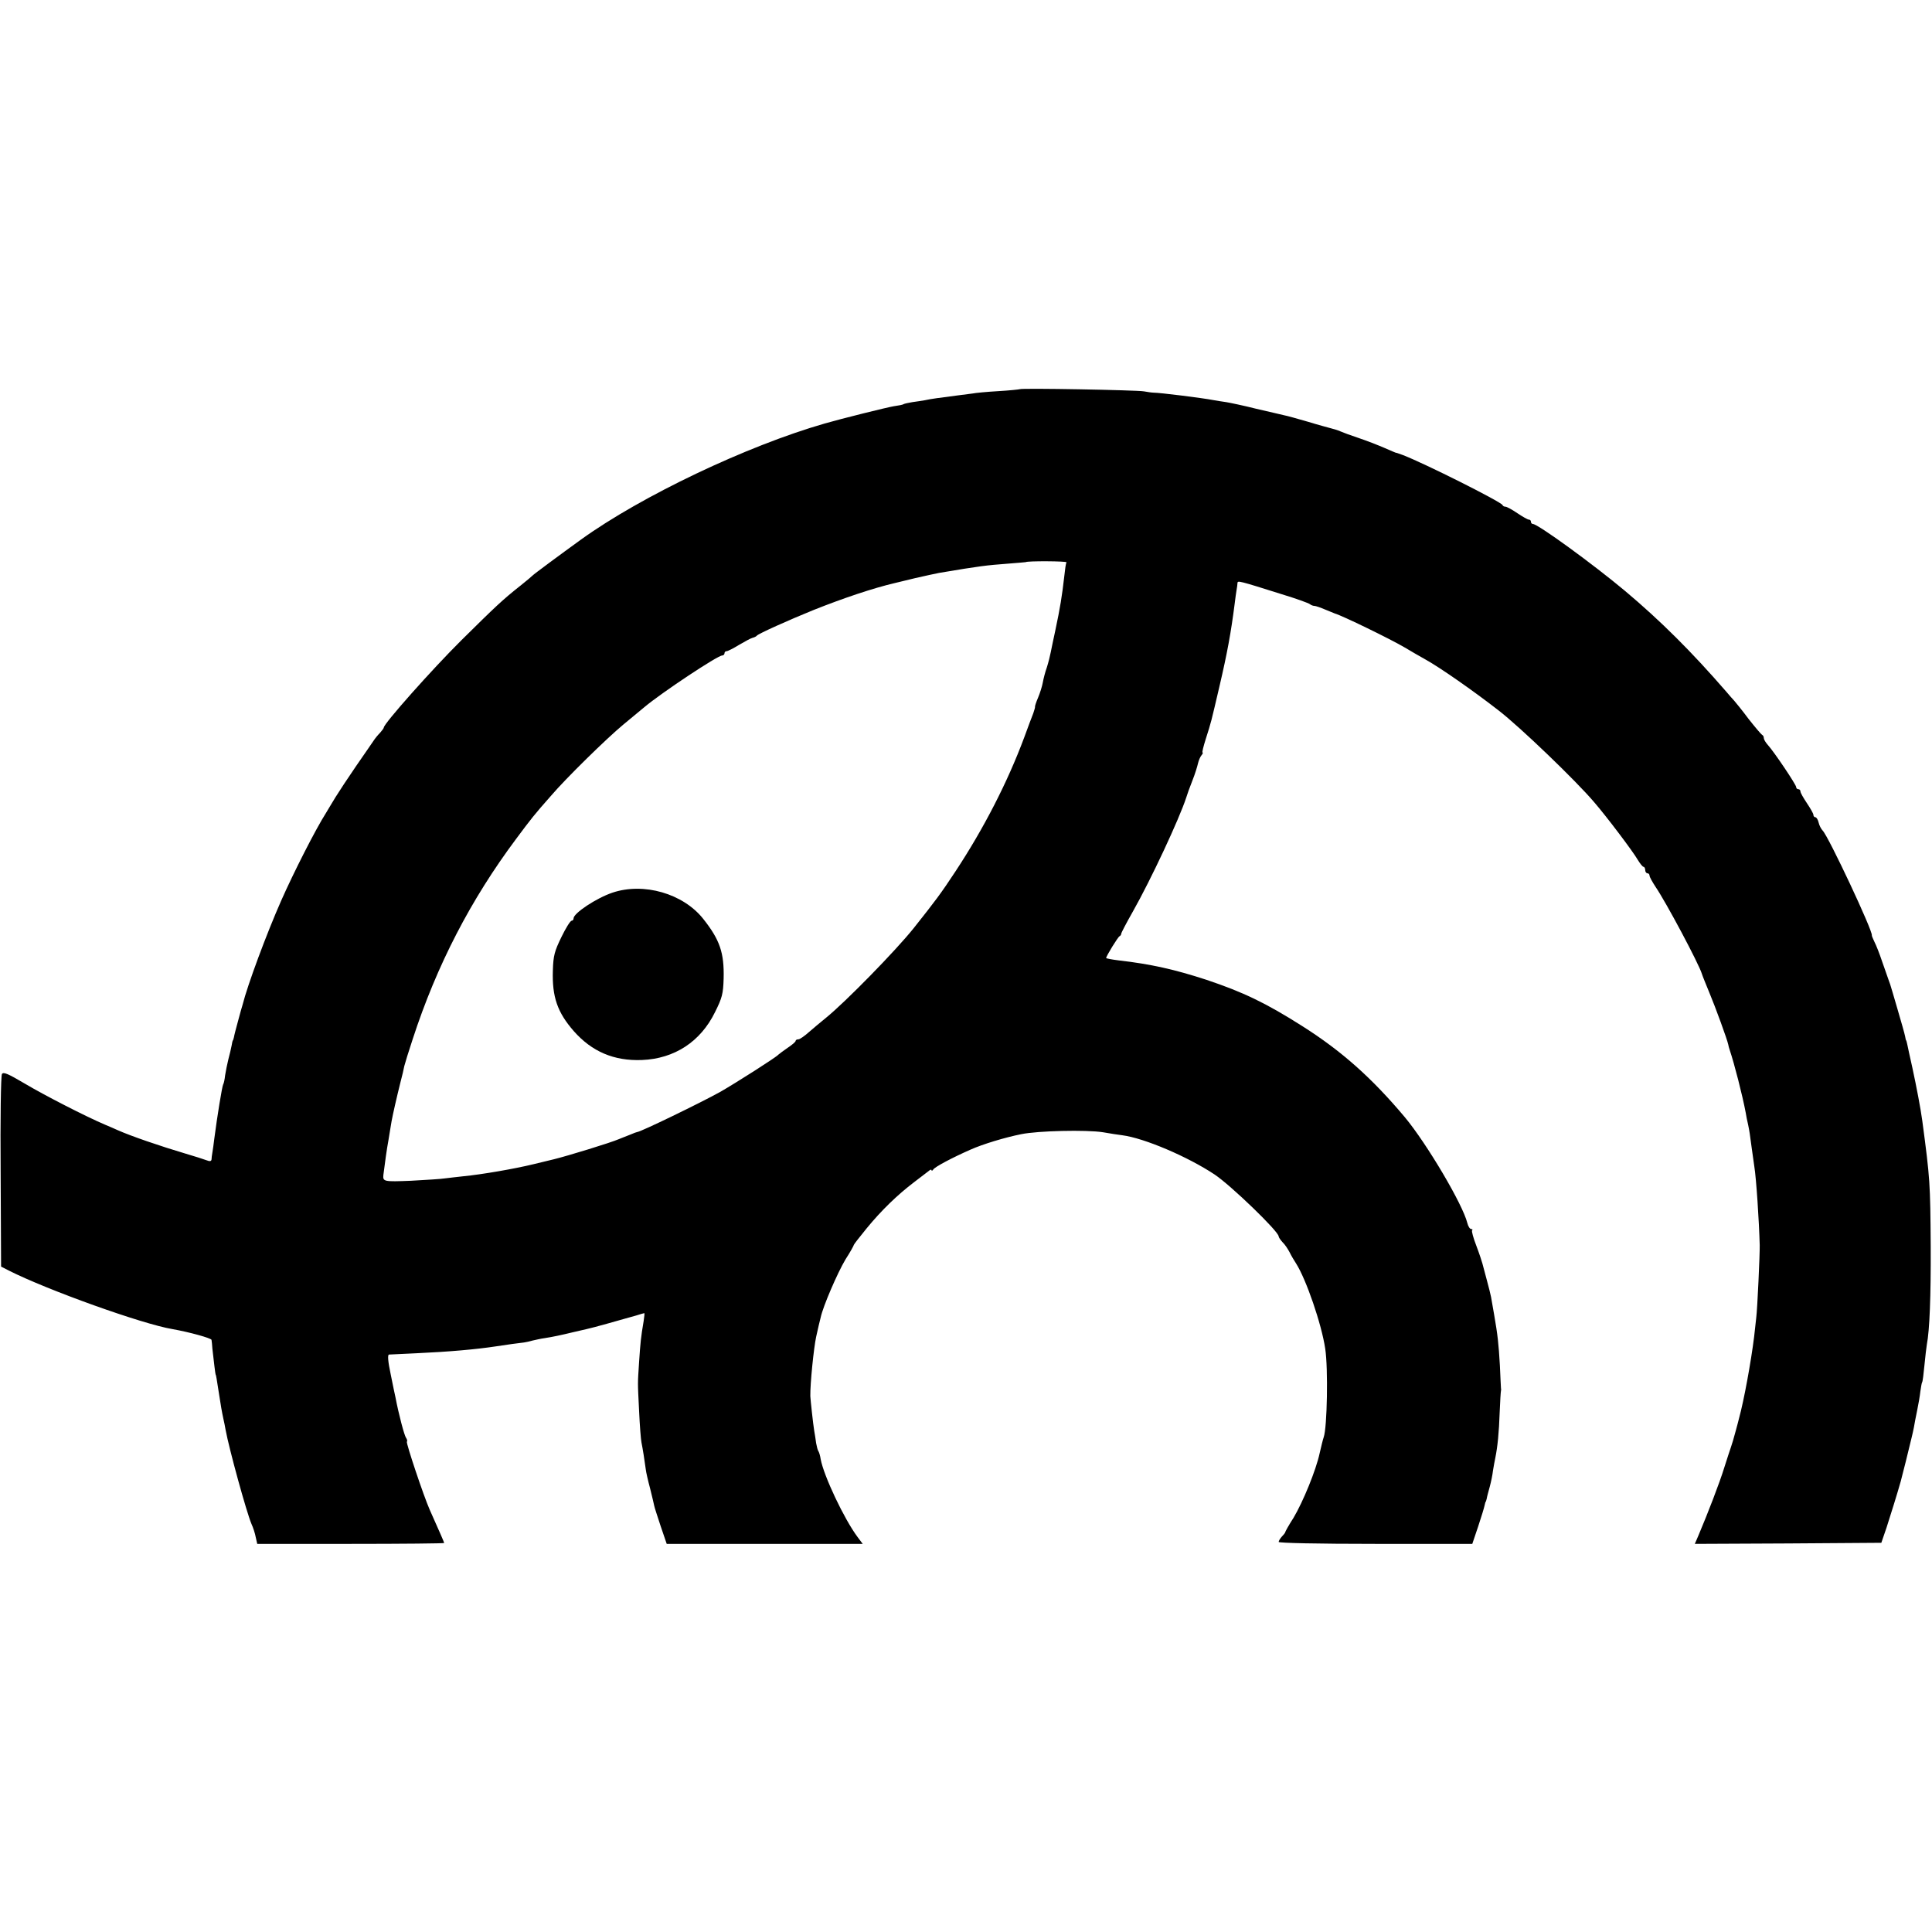
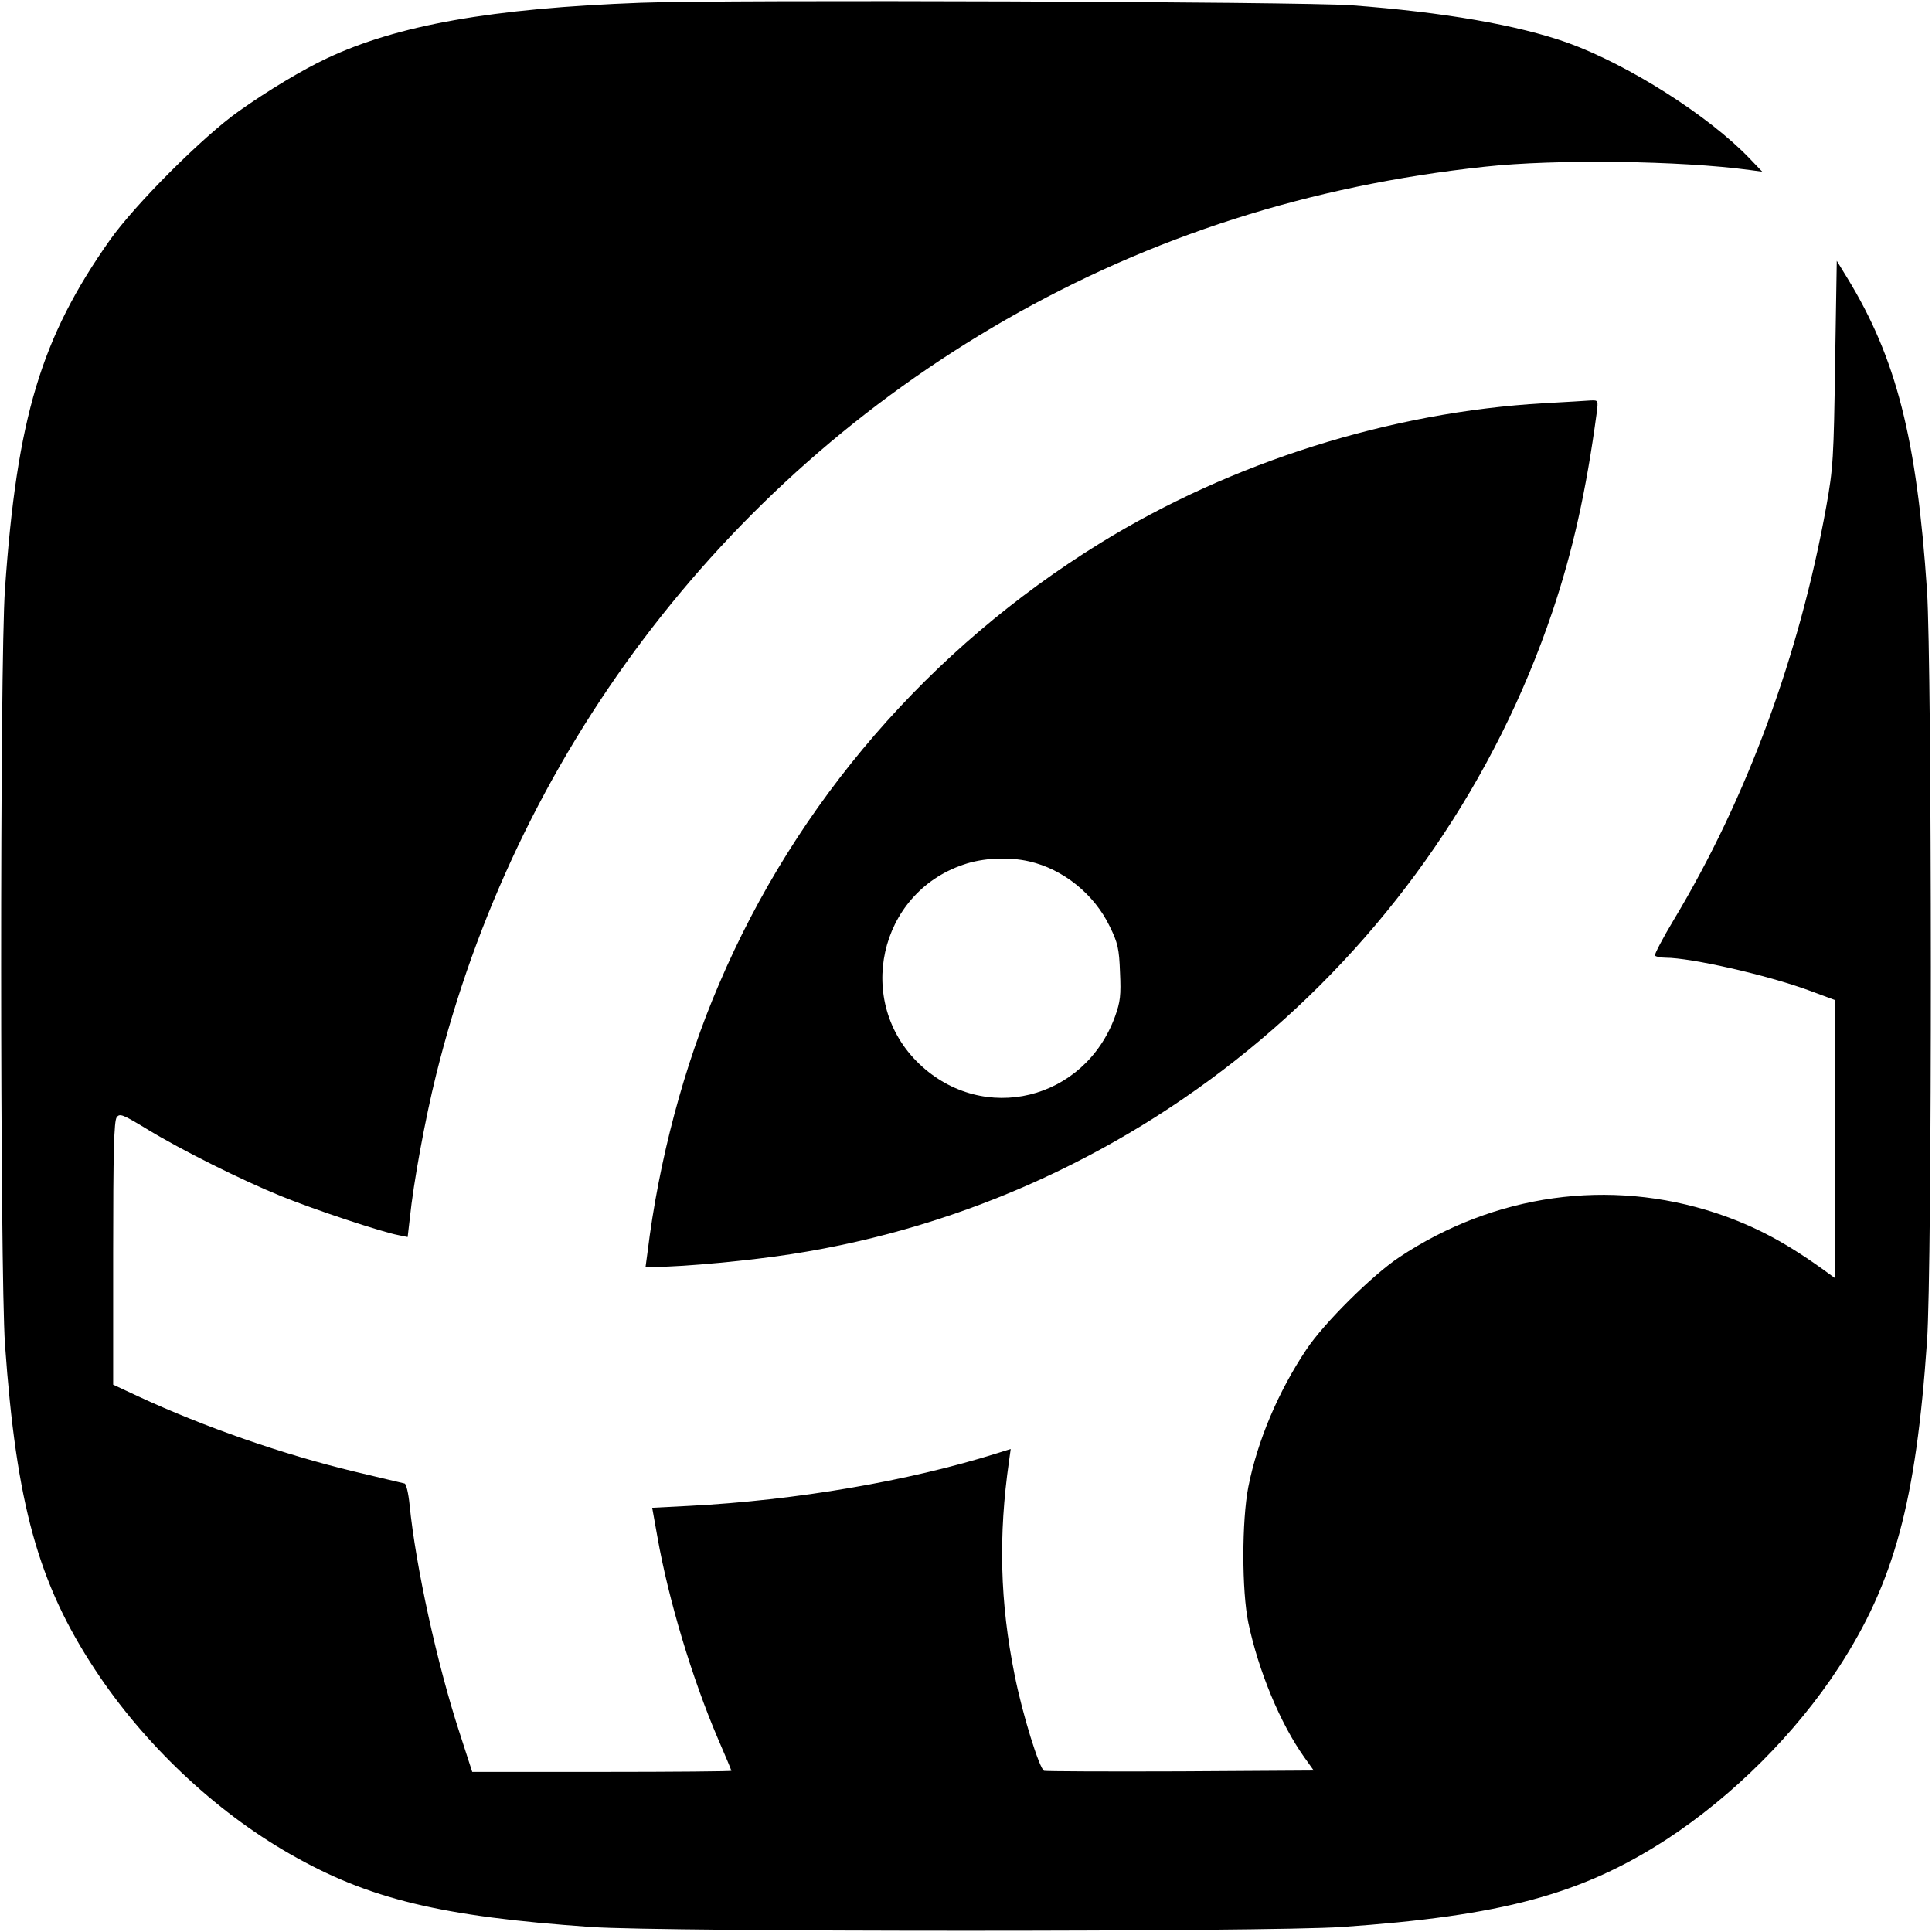
- <svg xmlns="http://www.w3.org/2000/svg" version="1.0" width="896pt" height="896pt" viewBox="0 0 896 896" preserveAspectRatio="xMidYMid meet">
-   <g transform="translate(0,896) scale(0.1,-0.1)" fill="#000000" stroke="none">
-     <path d="M4729 7155 c-2 -1 -47 -6 -99 -9 -52 -3 -106 -8 -120 -11 -14 -2 -45 -6 -70 -9 -78 -10 -124 -16 -150 -22 -14 -2 -40 -7 -59 -9 -18 -3 -36 -7 -40 -9 -3 -3 -24 -7 -46 -10 -31 -5 -244 -58 -320 -80 -362 -104 -851 -337 -1130 -538 -101 -73 -221 -162 -225 -167 -3 -3 -27 -24 -55 -46 -86 -68 -115 -96 -276 -255 -134 -133 -359 -386 -359 -404 0 -3 -8 -14 -17 -24 -10 -10 -24 -27 -31 -38 -7 -10 -43 -63 -80 -116 -37 -54 -80 -119 -96 -145 -16 -27 -36 -59 -44 -73 -49 -77 -150 -276 -208 -407 -68 -154 -156 -391 -179 -483 -3 -8 -12 -42 -21 -75 -9 -33 -18 -67 -19 -75 -2 -8 -4 -15 -5 -15 -1 0 -4 -11 -6 -25 -3 -14 -9 -42 -15 -63 -5 -21 -12 -54 -15 -74 -2 -19 -6 -38 -9 -42 -5 -9 -28 -150 -41 -251 -3 -25 -7 -54 -9 -65 -2 -11 -4 -26 -4 -32 -1 -9 -8 -10 -23 -4 -13 5 -57 19 -98 31 -115 34 -252 81 -315 109 -11 5 -38 17 -60 26 -91 39 -276 134 -369 189 -78 46 -100 56 -107 45 -5 -8 -8 -212 -6 -454 l2 -439 35 -18 c180 -91 621 -249 760 -272 79 -14 180 -42 181 -50 1 -6 3 -24 4 -41 6 -55 14 -120 15 -120 2 0 5 -21 15 -85 8 -54 15 -93 21 -120 3 -14 8 -36 10 -50 17 -92 97 -382 120 -437 8 -17 17 -45 20 -62 l7 -31 433 0 c239 0 434 2 434 4 0 3 -21 51 -67 154 -28 63 -111 311 -106 316 3 3 1 11 -4 18 -8 11 -34 109 -49 188 -2 8 -12 56 -22 106 -13 61 -15 91 -8 92 6 0 63 3 126 6 153 7 278 18 370 32 19 3 53 8 75 11 22 3 47 6 55 7 8 1 26 5 40 9 14 3 39 9 55 11 39 6 81 15 130 27 22 5 51 12 65 15 14 3 56 14 95 25 38 11 77 22 85 24 8 2 31 9 50 14 19 6 36 11 38 11 2 0 0 -17 -3 -37 -13 -76 -15 -100 -21 -188 -7 -110 -7 -87 0 -230 3 -66 8 -131 11 -145 5 -24 15 -86 20 -125 1 -11 10 -51 20 -88 9 -37 18 -73 19 -80 1 -7 15 -49 30 -95 l28 -82 454 0 455 0 -24 32 c-62 83 -157 284 -171 361 -2 15 -7 31 -10 36 -4 5 -8 22 -11 38 -2 15 -6 42 -9 58 -5 30 -17 141 -18 160 -1 58 16 224 27 275 8 36 17 76 21 90 11 52 78 207 115 269 22 34 39 65 39 68 0 2 27 37 59 76 68 83 142 155 221 215 30 23 61 47 68 52 6 6 12 7 12 3 0 -4 4 -3 8 3 7 12 86 54 172 92 58 26 161 57 236 72 77 16 302 21 379 9 33 -6 74 -12 90 -14 101 -13 303 -99 428 -182 76 -51 297 -264 297 -287 0 -4 8 -16 18 -27 11 -10 25 -32 33 -47 7 -15 21 -38 30 -52 46 -72 118 -280 135 -395 14 -92 9 -365 -7 -410 -4 -11 -12 -45 -19 -75 -17 -79 -77 -225 -121 -299 -22 -34 -39 -65 -39 -68 0 -2 -7 -11 -15 -19 -8 -9 -15 -20 -15 -25 0 -5 179 -9 449 -9 l449 0 27 80 c15 45 28 88 30 98 2 9 4 17 5 17 1 0 3 7 5 15 1 8 8 33 14 55 6 22 13 56 15 75 3 19 8 46 11 60 10 49 17 117 20 210 2 52 5 97 6 100 1 3 1 8 0 12 0 4 -3 51 -5 105 -6 103 -10 140 -27 238 -6 33 -12 69 -14 80 -2 11 -11 47 -20 80 -9 33 -18 67 -20 75 -2 8 -14 45 -28 82 -14 36 -23 69 -20 72 4 3 2 6 -4 6 -6 0 -14 12 -18 28 -21 86 -187 367 -290 491 -152 181 -292 306 -475 422 -170 108 -275 158 -445 215 -147 48 -258 73 -407 90 -32 4 -58 9 -58 11 0 9 55 98 62 101 4 2 8 7 8 12 0 4 24 50 53 101 85 150 216 431 248 529 4 14 17 50 29 80 12 30 23 66 26 80 3 13 10 30 16 37 6 7 8 13 5 13 -3 0 4 28 15 63 26 82 23 71 63 242 37 158 54 252 71 385 3 25 7 54 9 65 2 11 4 25 4 31 1 12 3 12 206 -52 66 -20 124 -41 130 -46 5 -4 14 -8 21 -8 6 0 29 -8 50 -17 22 -9 41 -17 44 -18 35 -10 257 -118 325 -158 28 -17 70 -41 95 -55 67 -37 222 -145 339 -236 99 -76 360 -327 444 -426 58 -67 181 -230 202 -267 11 -18 23 -33 27 -33 4 0 8 -7 8 -15 0 -8 5 -15 10 -15 6 0 10 -5 10 -11 0 -6 13 -29 28 -52 49 -72 201 -357 215 -404 3 -10 19 -49 35 -88 28 -67 82 -215 87 -239 1 -6 4 -18 7 -26 21 -62 59 -210 74 -290 2 -14 7 -38 11 -55 7 -34 8 -42 17 -110 4 -27 9 -66 12 -85 9 -55 22 -252 25 -365 1 -37 -11 -298 -16 -335 -3 -25 -7 -65 -10 -90 -14 -113 -47 -295 -70 -378 -2 -9 -9 -35 -15 -57 -12 -45 -15 -53 -22 -75 -3 -8 -17 -51 -31 -95 -22 -72 -77 -214 -121 -318 l-16 -37 432 2 433 3 24 70 c19 59 50 158 66 215 4 14 41 161 51 205 3 11 7 31 10 45 2 14 9 49 15 78 6 29 13 69 15 89 3 20 6 39 8 42 3 3 7 40 11 80 4 41 9 84 11 95 13 67 19 224 18 456 -2 294 -3 312 -39 582 -8 59 -27 158 -46 246 -12 52 -22 101 -24 110 -2 9 -4 17 -5 17 -1 0 -3 9 -5 20 -2 11 -18 67 -35 125 -17 58 -32 110 -34 115 -2 6 -6 17 -9 25 -3 8 -15 44 -28 80 -12 36 -28 77 -36 92 -7 15 -13 29 -12 30 6 18 -200 457 -228 486 -7 7 -16 24 -19 38 -3 13 -10 24 -15 24 -5 0 -9 5 -9 11 0 6 -14 30 -30 54 -16 24 -30 48 -30 54 0 6 -4 11 -10 11 -5 0 -10 4 -10 10 0 11 -102 163 -132 196 -10 11 -18 25 -18 31 0 6 -3 13 -8 15 -4 2 -32 35 -62 73 -29 39 -60 77 -67 85 -8 8 -24 27 -36 41 -162 187 -307 331 -470 468 -148 124 -405 311 -428 311 -5 0 -9 5 -9 10 0 6 -4 10 -9 10 -6 0 -30 14 -54 30 -25 17 -49 30 -55 30 -6 0 -12 3 -14 8 -7 15 -363 194 -463 232 -17 6 -30 11 -30 10 0 -1 -25 10 -55 23 -30 13 -84 34 -120 46 -36 12 -74 26 -85 31 -11 5 -29 10 -40 13 -11 3 -60 16 -109 31 -48 14 -98 28 -110 30 -11 3 -70 16 -129 30 -59 15 -122 28 -140 31 -18 2 -43 7 -57 9 -57 11 -252 35 -280 35 -8 0 -28 3 -45 6 -32 6 -570 16 -576 10z m217 -803 c-3 -5 -7 -33 -10 -63 -11 -96 -19 -145 -42 -254 -8 -38 -18 -83 -21 -100 -3 -16 -11 -48 -18 -70 -8 -22 -16 -54 -19 -71 -3 -17 -13 -49 -22 -70 -9 -21 -15 -40 -14 -42 1 -2 -3 -15 -8 -30 -6 -15 -25 -65 -42 -112 -78 -209 -187 -421 -318 -620 -69 -105 -95 -139 -195 -265 -84 -105 -316 -342 -406 -415 -24 -19 -60 -50 -80 -67 -20 -18 -42 -33 -48 -33 -7 0 -13 -3 -13 -7 0 -5 -17 -19 -38 -33 -20 -14 -39 -28 -42 -31 -8 -11 -200 -133 -270 -173 -90 -50 -370 -186 -385 -186 -2 0 -16 -5 -32 -12 -15 -6 -30 -12 -33 -13 -3 -1 -12 -5 -20 -8 -39 -17 -239 -78 -300 -93 -8 -2 -51 -12 -95 -23 -90 -22 -242 -48 -325 -56 -30 -3 -69 -8 -87 -10 -17 -3 -88 -7 -157 -11 -126 -5 -131 -4 -128 27 8 62 15 115 24 164 5 33 12 71 14 85 6 33 24 112 41 180 8 30 16 64 18 76 3 12 20 68 39 125 112 344 270 648 480 929 70 94 84 112 161 199 70 82 258 266 335 330 41 34 86 71 99 82 80 67 339 239 360 239 6 0 11 5 11 10 0 6 4 10 10 10 5 0 31 13 57 29 27 16 55 31 63 33 8 2 17 6 20 10 7 9 147 72 263 119 138 55 278 102 377 125 8 2 51 12 95 23 44 10 94 21 110 24 196 33 217 35 320 43 44 3 81 7 82 7 6 6 193 5 189 -1z" />
-     <path d="M2840 4820 c-74 -25 -180 -95 -180 -119 0 -6 -4 -11 -9 -11 -6 0 -27 -34 -47 -75 -32 -66 -38 -86 -40 -156 -4 -122 21 -194 97 -281 84 -95 186 -139 316 -134 151 6 272 85 339 222 33 66 38 85 40 156 3 120 -18 180 -95 277 -93 117 -276 170 -421 121z" />
+ <svg xmlns="http://www.w3.org/2000/svg" version="1.0" width="700pt" height="700pt" viewBox="0 0 700 700" preserveAspectRatio="xMidYMid meet">
+   <g transform="translate(0,700) scale(0.1,-0.1)" fill="#000000" stroke="none">
+     <path d="M2322 6990 c-540 -20 -882 -81 -1137 -201 -86 -40 -216 -118 -320 -192 -129 -91 -376 -338 -467 -467 -249 -353 -337 -644 -380 -1265 -19 -259 -18 -2476 0 -2735 41 -580 120 -866 326 -1179 176 -268 433 -512 706 -668 286 -164 547 -227 1093 -265 257 -18 2456 -18 2717 0 580 40 871 118 1179 318 240 157 468 384 624 624 200 308 279 598 319 1180 19 264 18 2445 0 2720 -37 551 -111 842 -289 1133 l-38 62 -6 -370 c-5 -344 -7 -381 -32 -520 -97 -538 -287 -1055 -551 -1495 -41 -68 -72 -128 -70 -132 3 -4 20 -8 38 -8 93 0 369 -63 519 -118 l97 -36 0 -504 0 -504 -22 16 c-151 111 -267 173 -411 221 -386 127 -802 69 -1147 -160 -98 -65 -274 -240 -337 -335 -101 -151 -177 -330 -210 -497 -24 -123 -24 -377 0 -493 37 -175 116 -365 202 -486 l35 -49 -482 -3 c-266 -1 -488 0 -495 2 -17 7 -79 206 -107 348 -53 264 -59 503 -20 775 l6 43 -48 -15 c-324 -102 -732 -171 -1115 -191 l-136 -7 19 -106 c40 -227 125 -510 219 -730 27 -62 49 -115 49 -117 0 -2 -211 -4 -469 -4 l-470 0 -45 139 c-82 250 -160 607 -182 829 -4 41 -12 75 -18 77 -6 1 -87 21 -181 43 -259 62 -546 162 -785 273 l-90 42 0 477 c0 366 3 480 13 492 11 15 22 10 108 -42 126 -77 347 -187 488 -244 120 -49 365 -130 424 -141 l34 -7 8 69 c13 127 55 357 95 518 286 1156 1029 2142 2063 2736 528 303 1103 487 1737 555 256 28 709 22 960 -12 l45 -6 -45 47 c-149 156 -441 341 -660 420 -180 64 -448 111 -785 136 -182 13 -2260 21 -2573 9z" />
+     <path d="M5594 5539 c-557 -32 -1133 -214 -1608 -507 -618 -382 -1100 -939 -1381 -1598 -128 -298 -218 -639 -259 -972 l-7 -52 38 0 c100 0 344 23 490 46 1274 197 2343 1099 2758 2329 73 217 122 435 160 718 6 47 6 47 -22 46 -15 -1 -92 -6 -169 -10z m-1865 -1660 c123 -28 236 -119 292 -236 29 -59 34 -81 37 -166 4 -83 1 -107 -18 -160 -111 -304 -477 -393 -709 -172 -235 224 -148 618 159 722 71 25 165 29 239 12z" />
  </g>
</svg>
